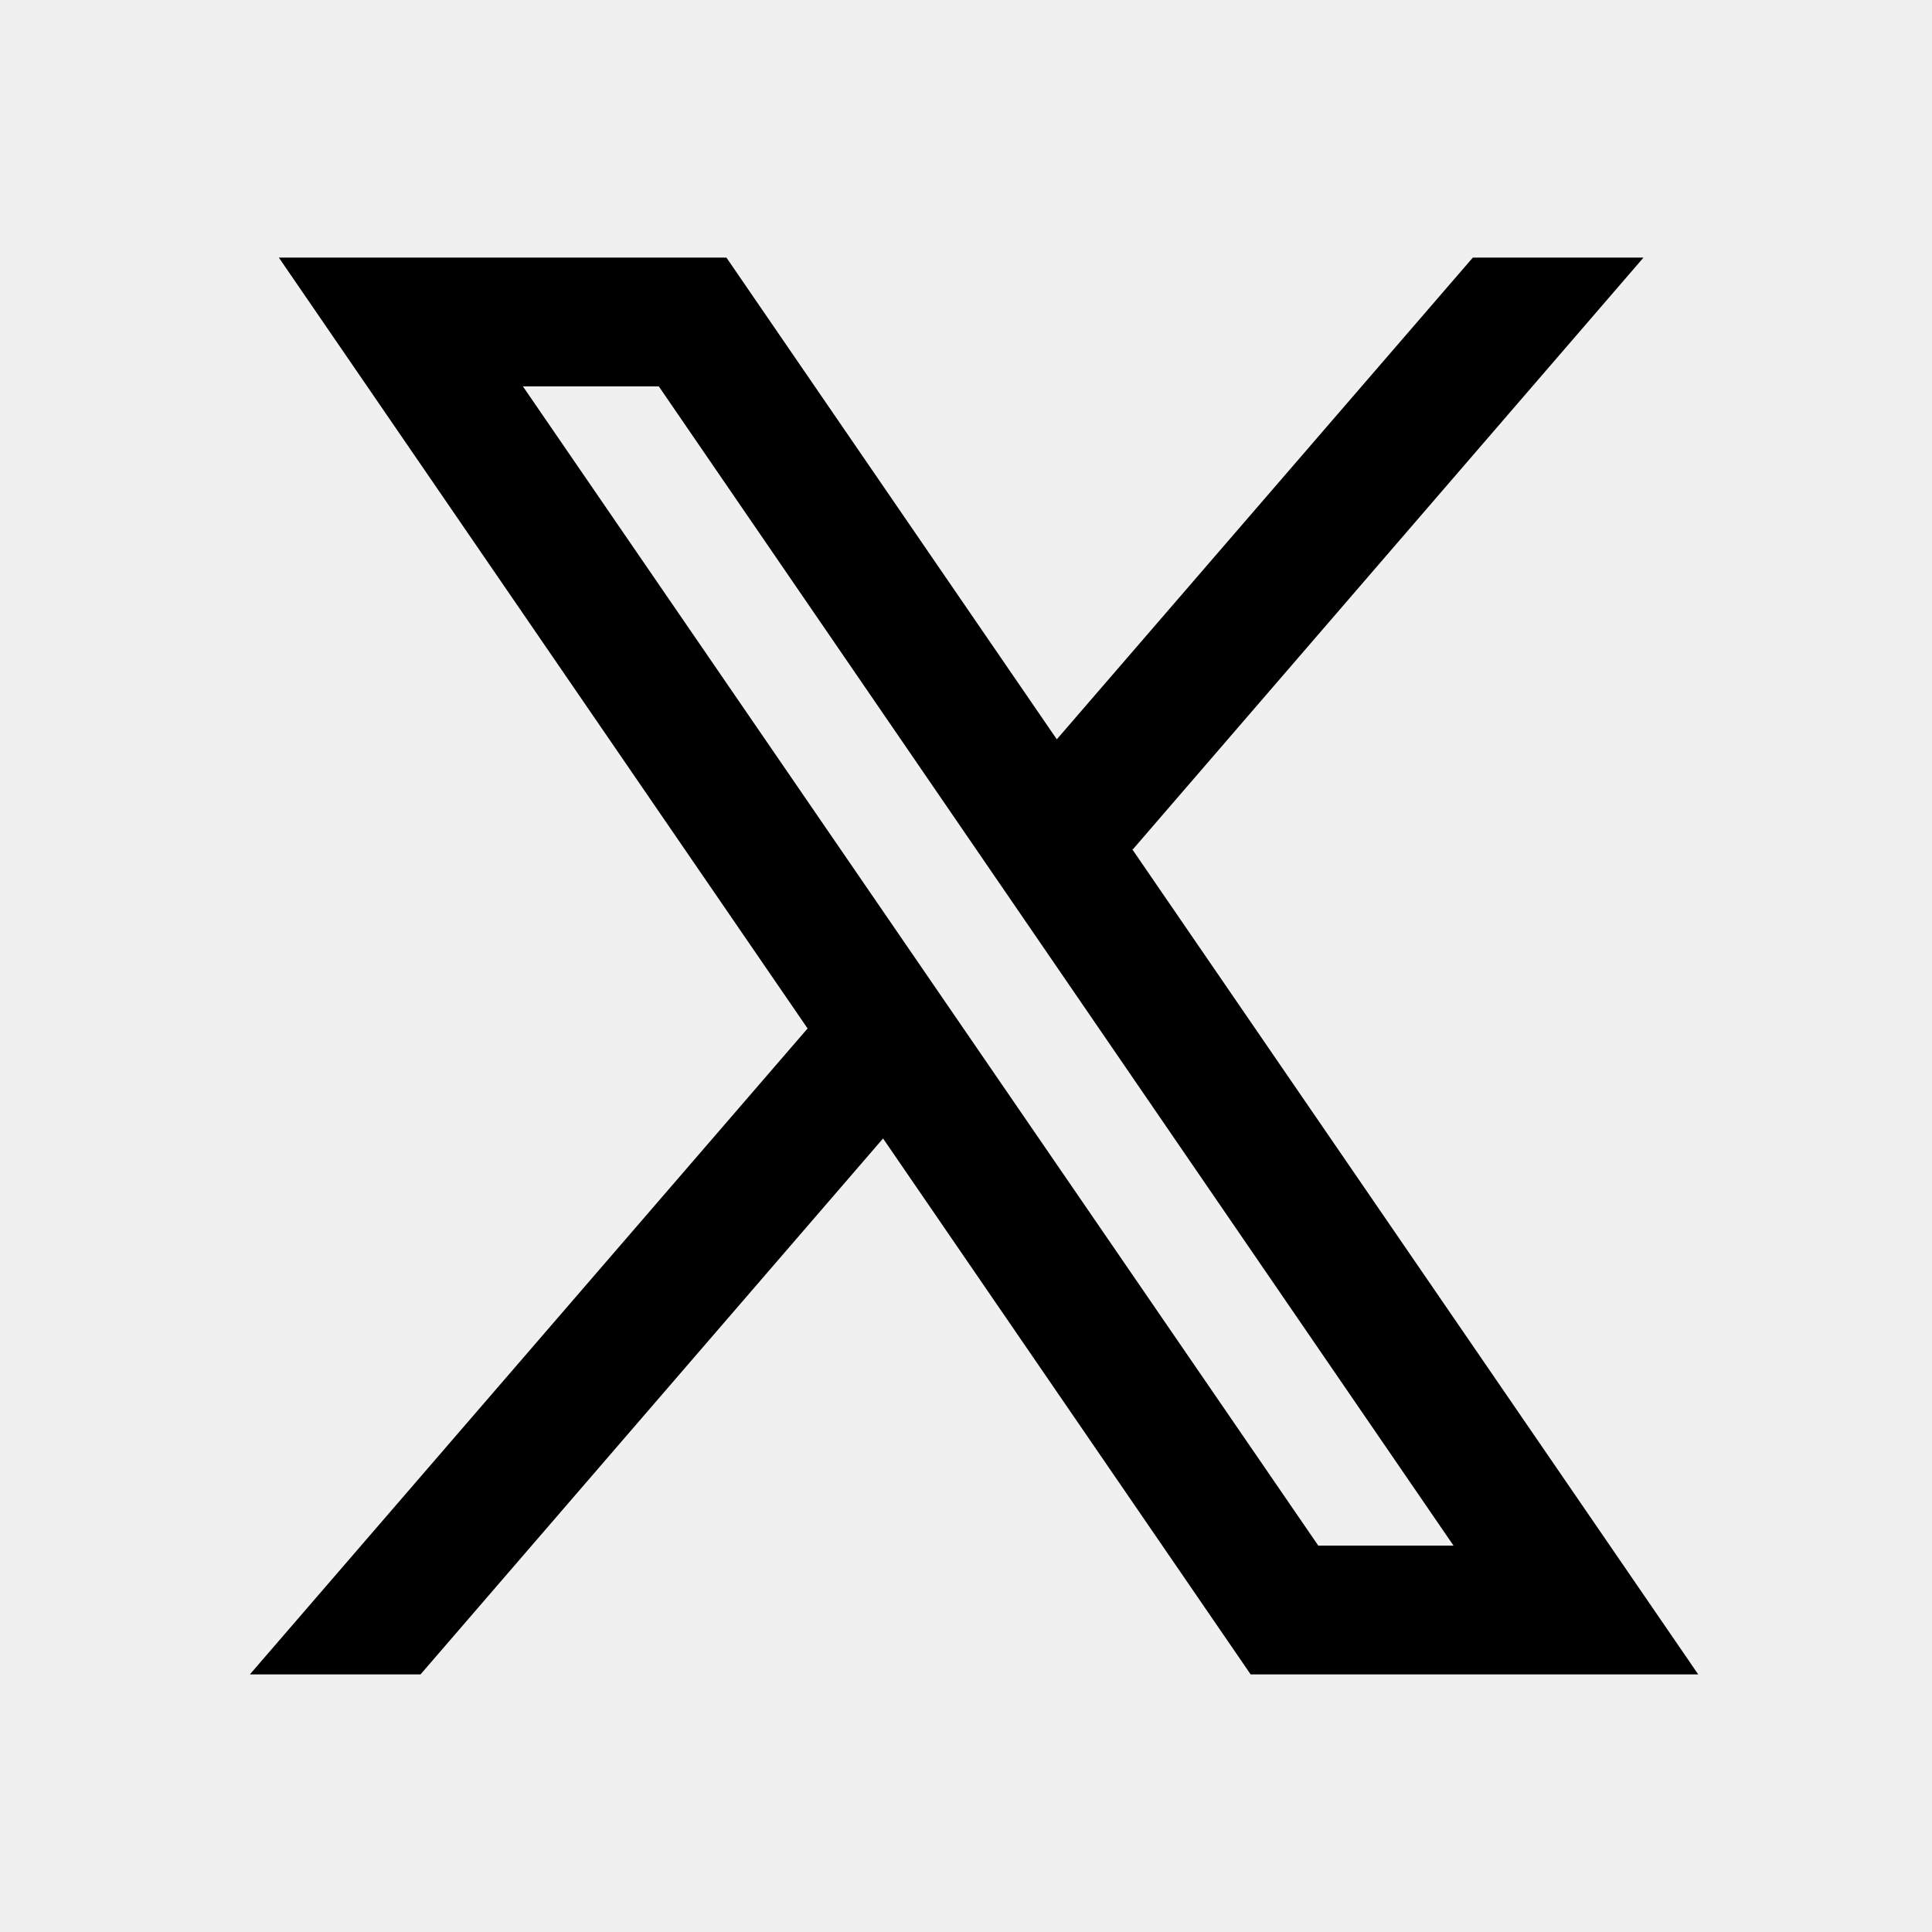
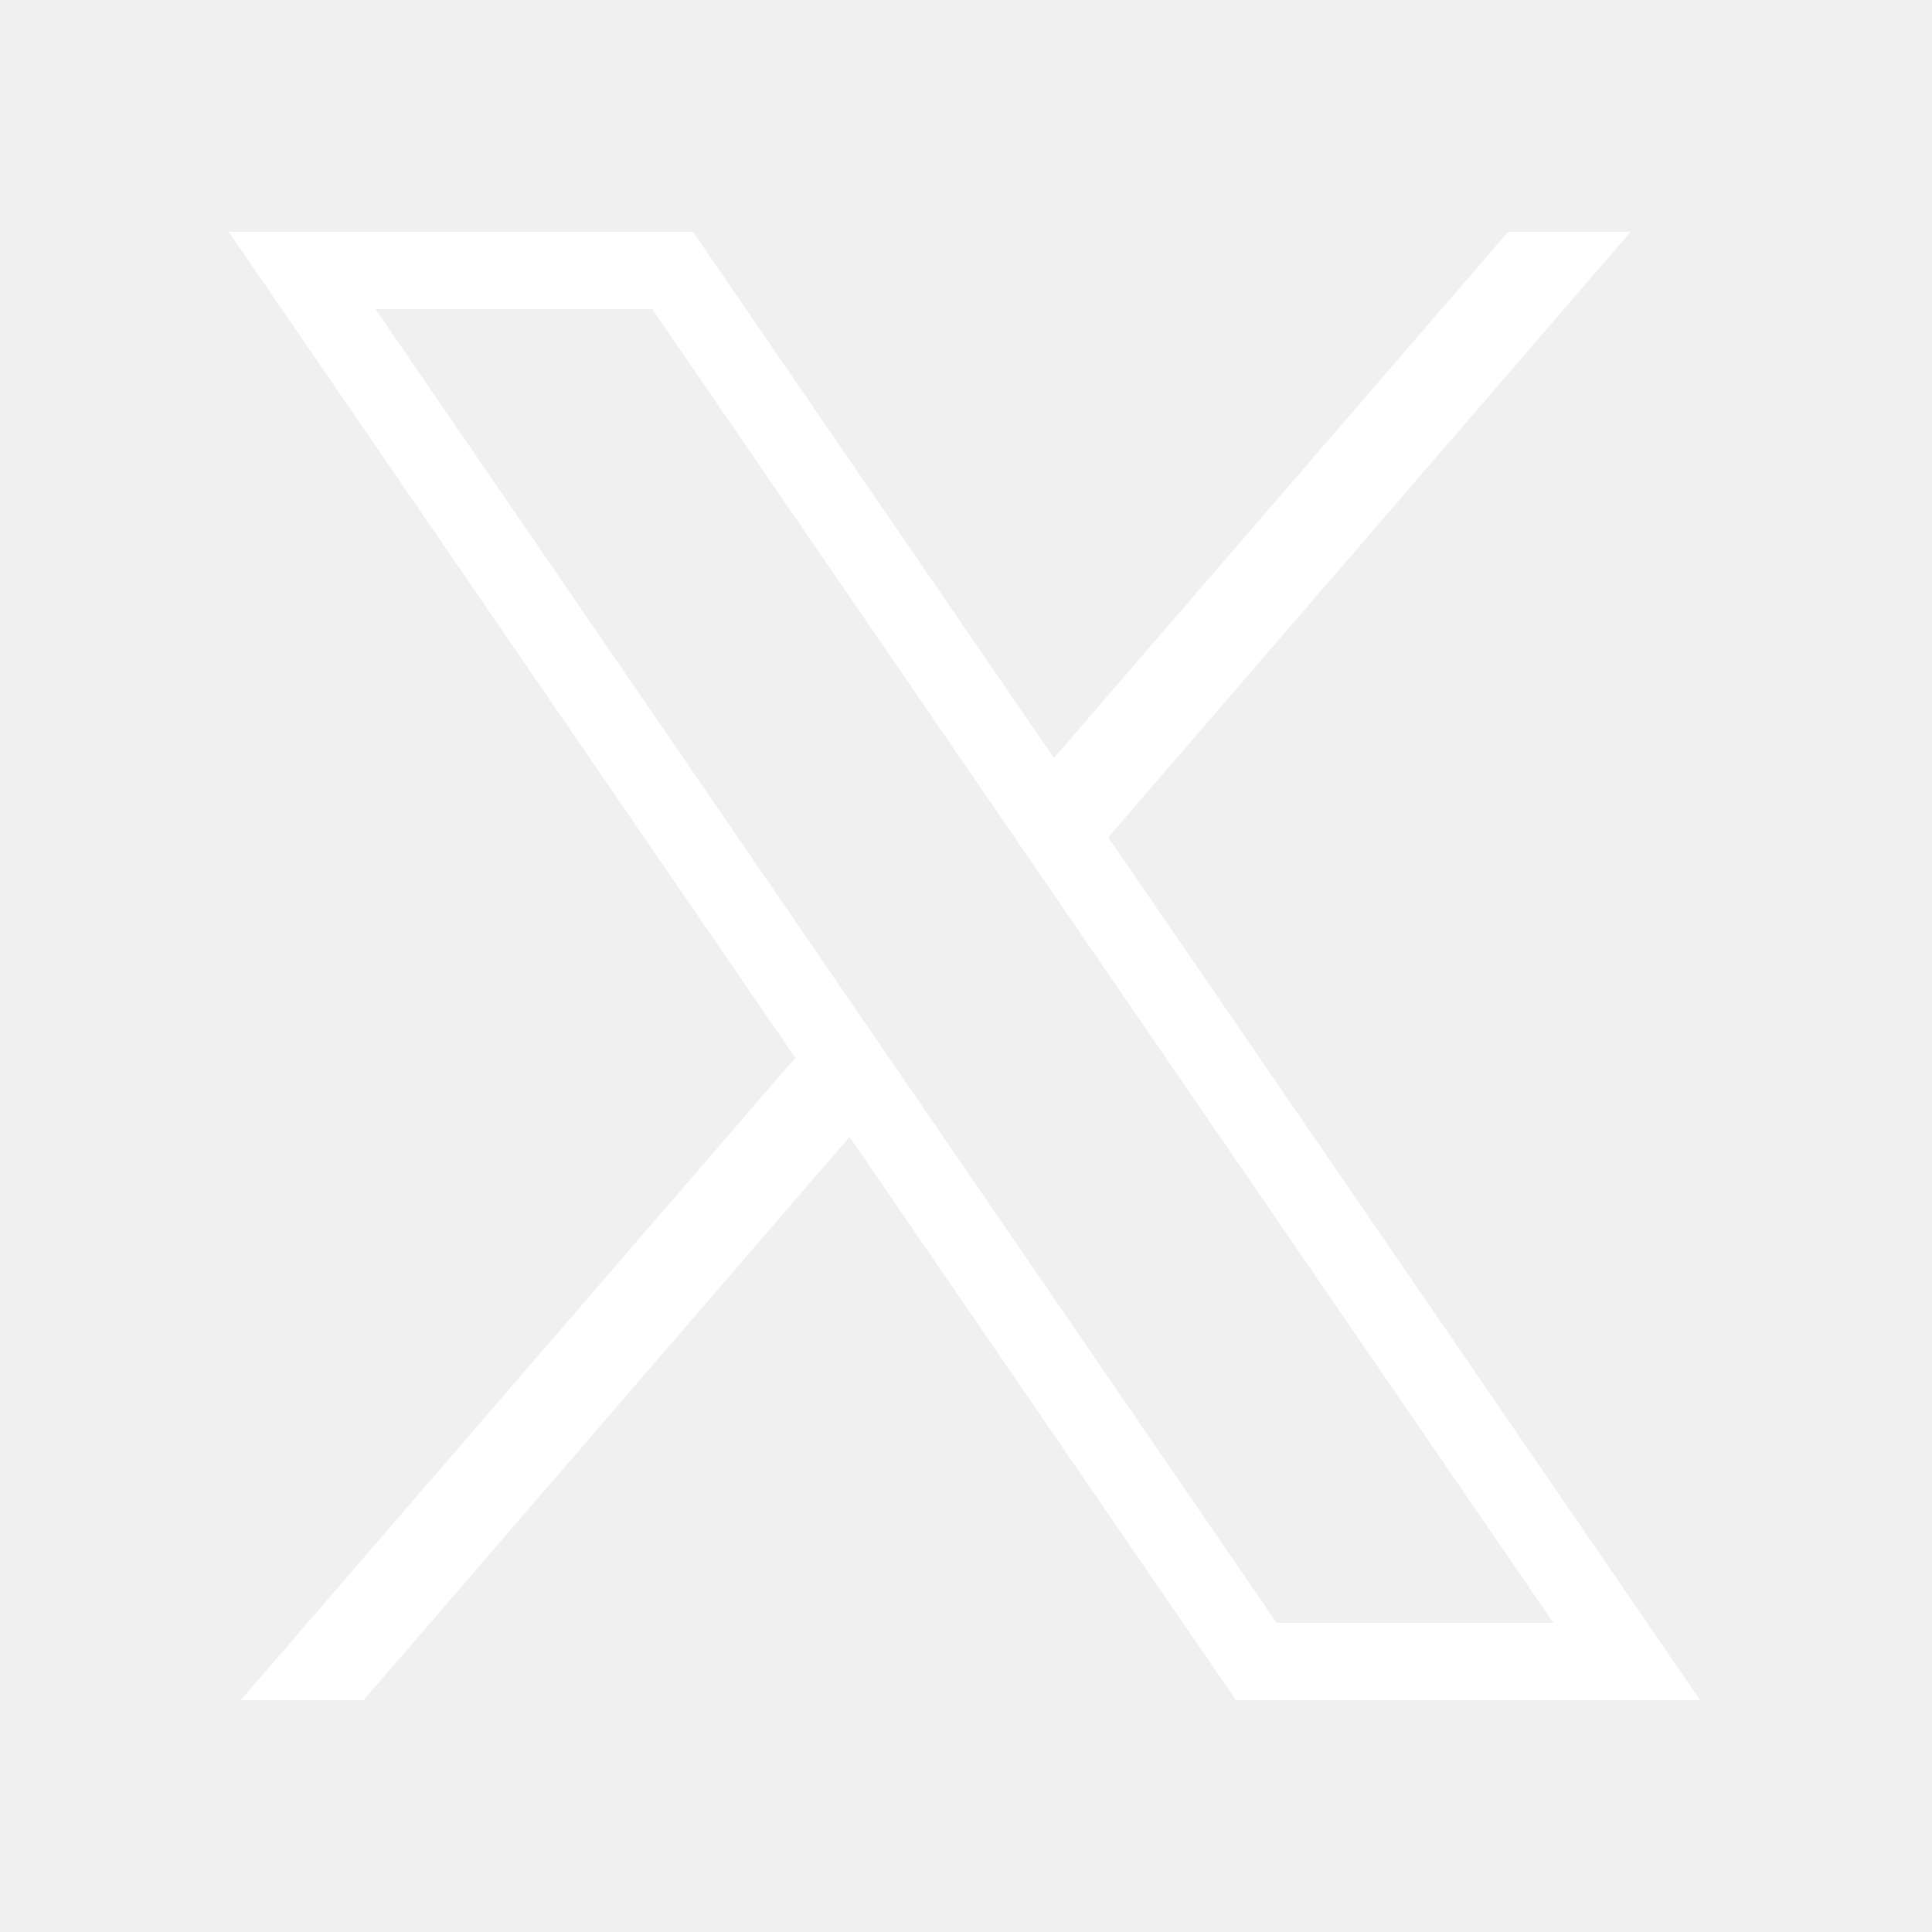
- <svg xmlns="http://www.w3.org/2000/svg" viewBox="0 0 30 30" width="30px" height="30px">
-   <path d="M26.37,26l-8.795-12.822l0.015,0.012L25.52,4h-2.65l-6.46,7.48L11.28,4H4.33l8.211,11.971L12.54,15.97L3.88,26h2.65 l7.182-8.322L19.42,26H26.37z M10.23,6l12.34,18h-2.1L8.12,6H10.23z" />
+ <svg xmlns="http://www.w3.org/2000/svg" viewBox="0,0,256,256" width="30px" height="30px" fill-rule="nonzero">
+   <g fill="#ffffff" fill-rule="nonzero" stroke="none" stroke-width="1" stroke-linecap="butt" stroke-linejoin="miter" stroke-miterlimit="10" stroke-dasharray="" stroke-dashoffset="0" font-family="none" font-weight="none" font-size="none" text-anchor="none" style="mix-blend-mode: normal">
+     <g transform="scale(5.12,5.12)">
+       <path d="M5.92,6l14.662,21.375l-14.352,16.625h3.18l12.576,-14.578l10,14.578h12.014l-15.318,-22.33l13.518,-15.67h-3.17l-11.754,13.617l-9.342,-13.617zM9.717,8h7.164l23.322,34h-7.164z" />
+     </g>
+   </g>
</svg>
